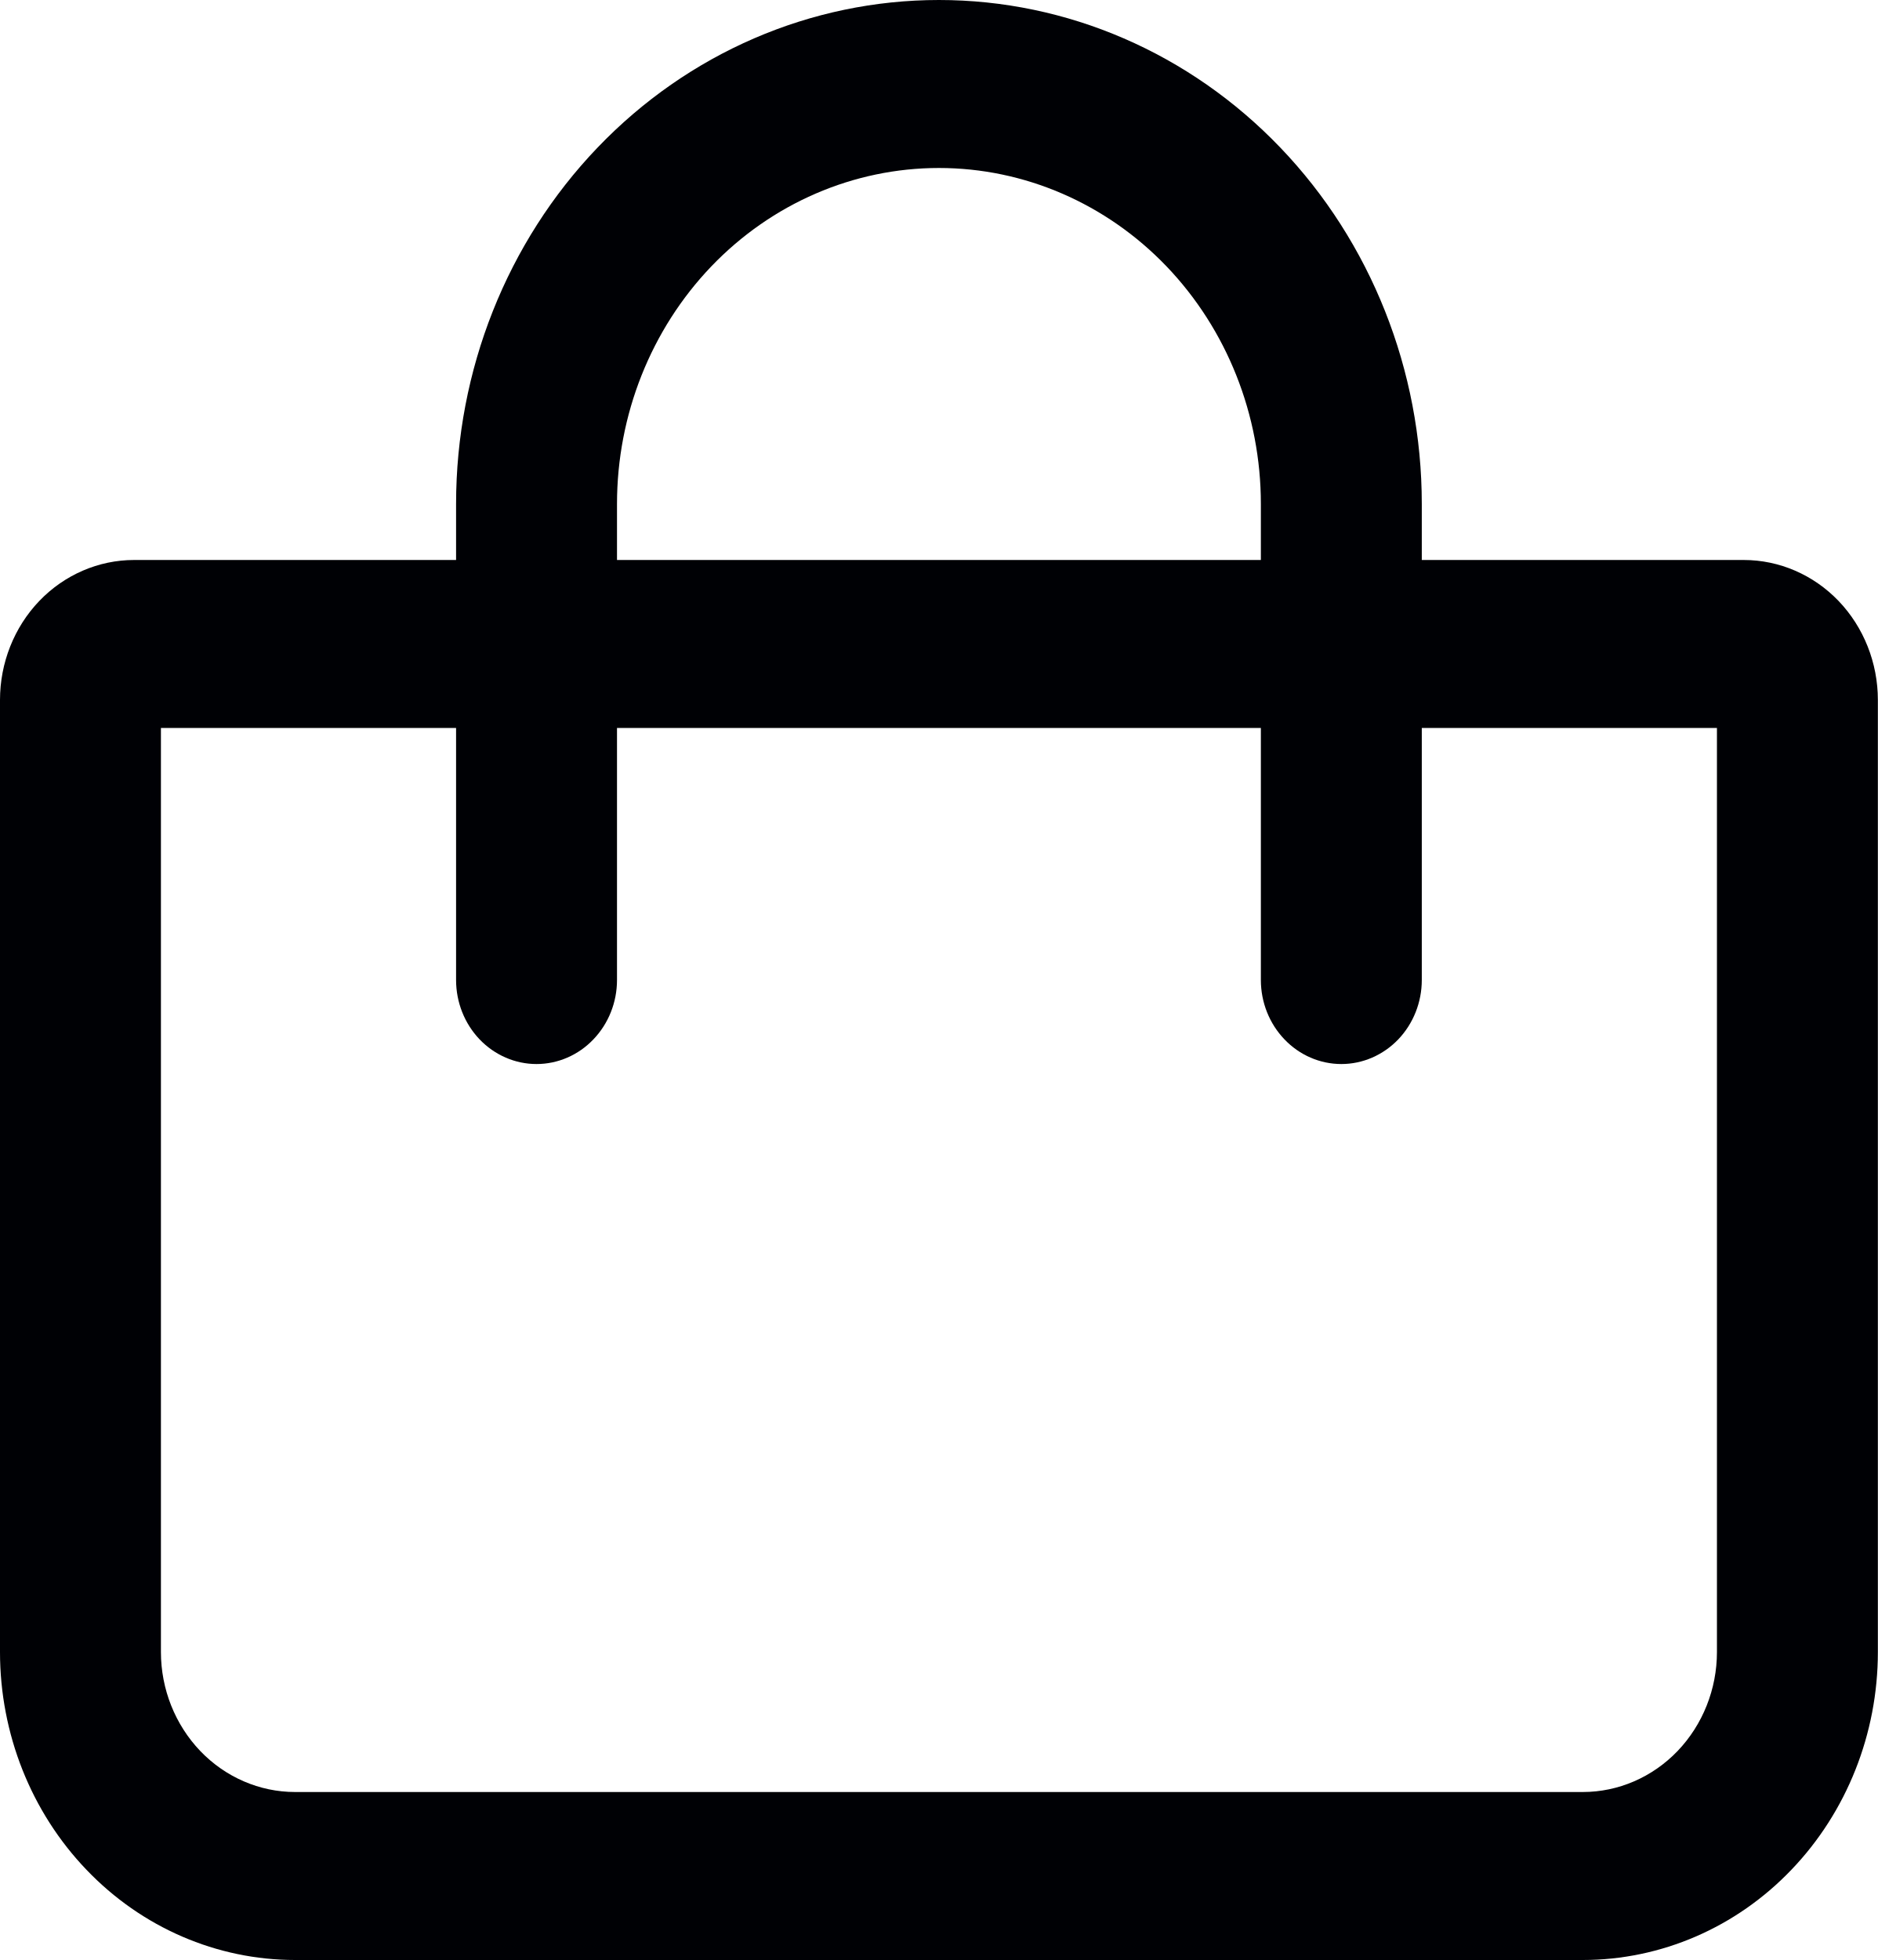
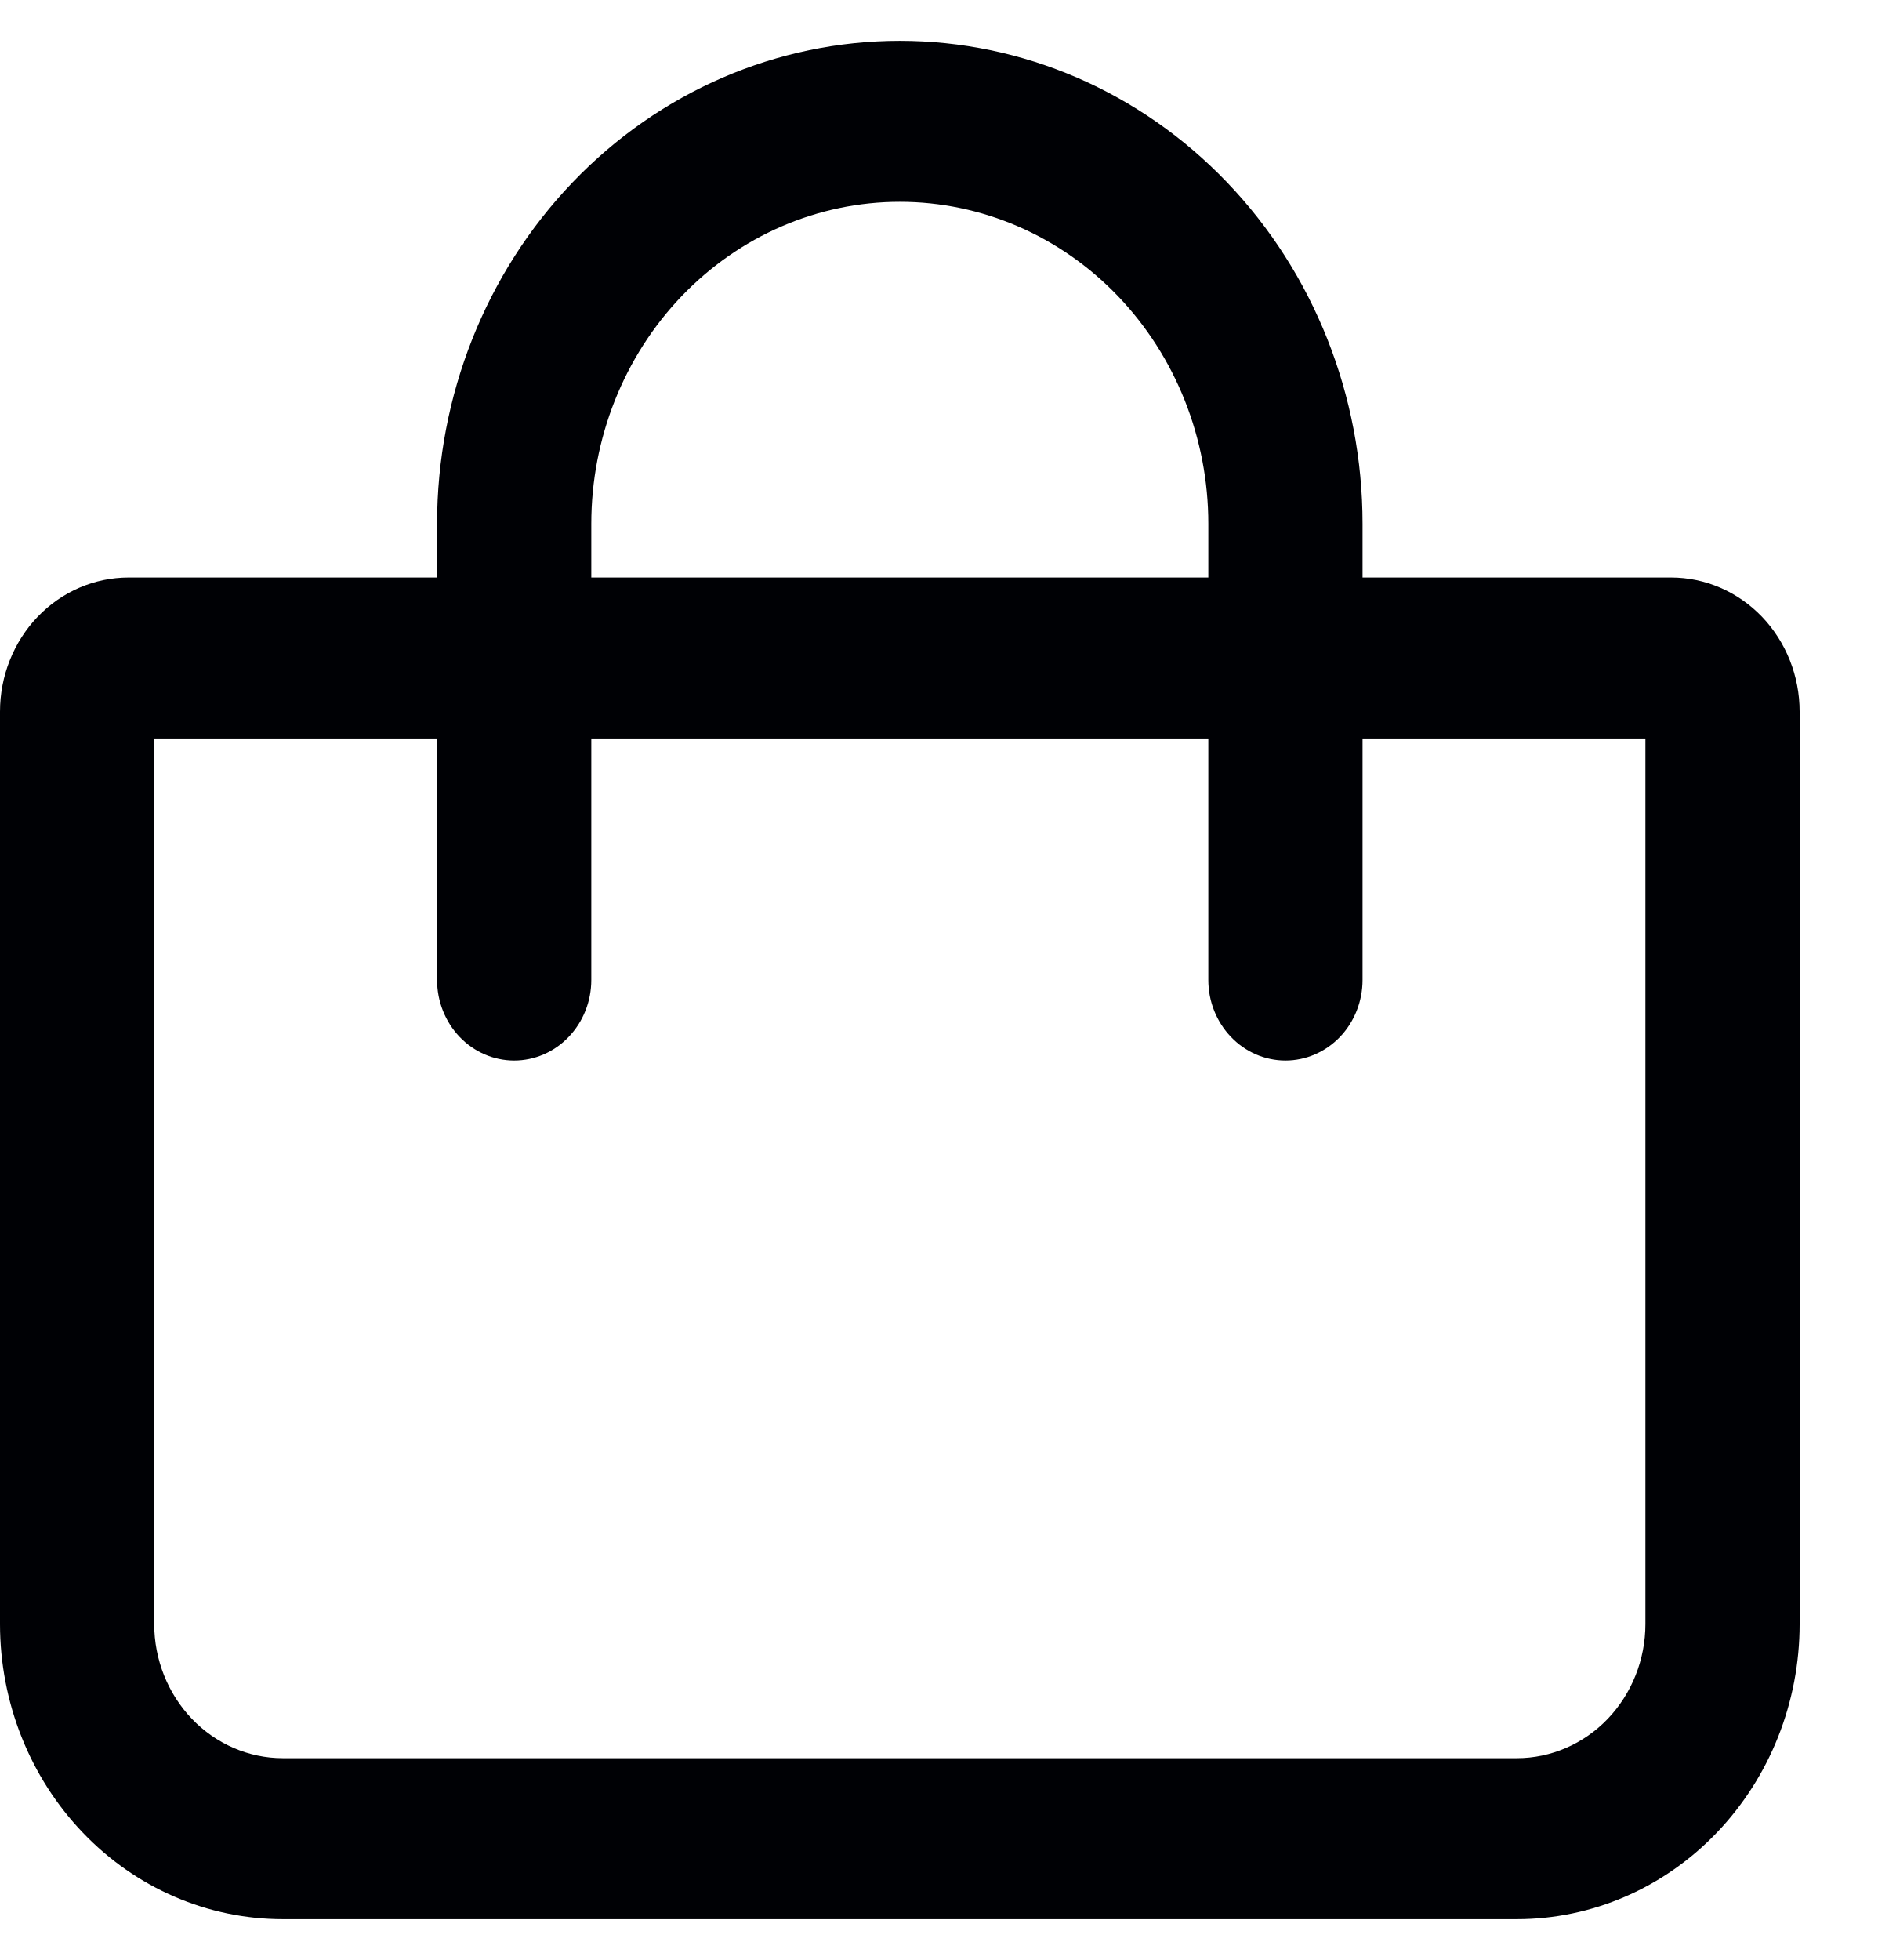
- <svg xmlns="http://www.w3.org/2000/svg" width="23" height="24" viewBox="0 0 23 24" fill="none">
+ <svg xmlns="http://www.w3.org/2000/svg" width="23" height="24" viewBox="0 0 24 24" fill="none">
  <path d="M21.357 6.857H17.414V6.171C17.414 4.535 16.791 2.965 15.682 1.808C14.573 0.65 13.069 0 11.5 0C9.931 0 8.427 0.65 7.318 1.808C6.209 2.965 5.586 4.535 5.586 6.171V6.857H1.643C1.207 6.857 0.789 7.038 0.481 7.359C0.173 7.681 0 8.117 0 8.571V20.229C0 21.229 0.381 22.188 1.059 22.895C1.736 23.603 2.656 24 3.614 24H19.386C20.344 24 21.264 23.603 21.941 22.895C22.619 22.188 23 21.229 23 20.229V8.571C23 8.117 22.827 7.681 22.519 7.359C22.211 7.038 21.793 6.857 21.357 6.857ZM7.557 6.171C7.557 5.08 7.973 4.034 8.712 3.262C9.451 2.491 10.454 2.057 11.5 2.057C12.546 2.057 13.549 2.491 14.288 3.262C15.027 4.034 15.443 5.08 15.443 6.171V6.857H7.557V6.171ZM21.029 20.229C21.029 20.683 20.855 21.119 20.547 21.441C20.239 21.762 19.821 21.943 19.386 21.943H3.614C3.179 21.943 2.761 21.762 2.453 21.441C2.145 21.119 1.971 20.683 1.971 20.229V8.914H5.586V12C5.586 12.273 5.69 12.534 5.874 12.727C6.059 12.92 6.31 13.029 6.571 13.029C6.833 13.029 7.084 12.92 7.268 12.727C7.453 12.534 7.557 12.273 7.557 12V8.914H15.443V12C15.443 12.273 15.547 12.534 15.732 12.727C15.916 12.92 16.167 13.029 16.429 13.029C16.69 13.029 16.941 12.92 17.126 12.727C17.31 12.534 17.414 12.273 17.414 12V8.914H21.029V20.229Z" fill="#000105" />
</svg>
